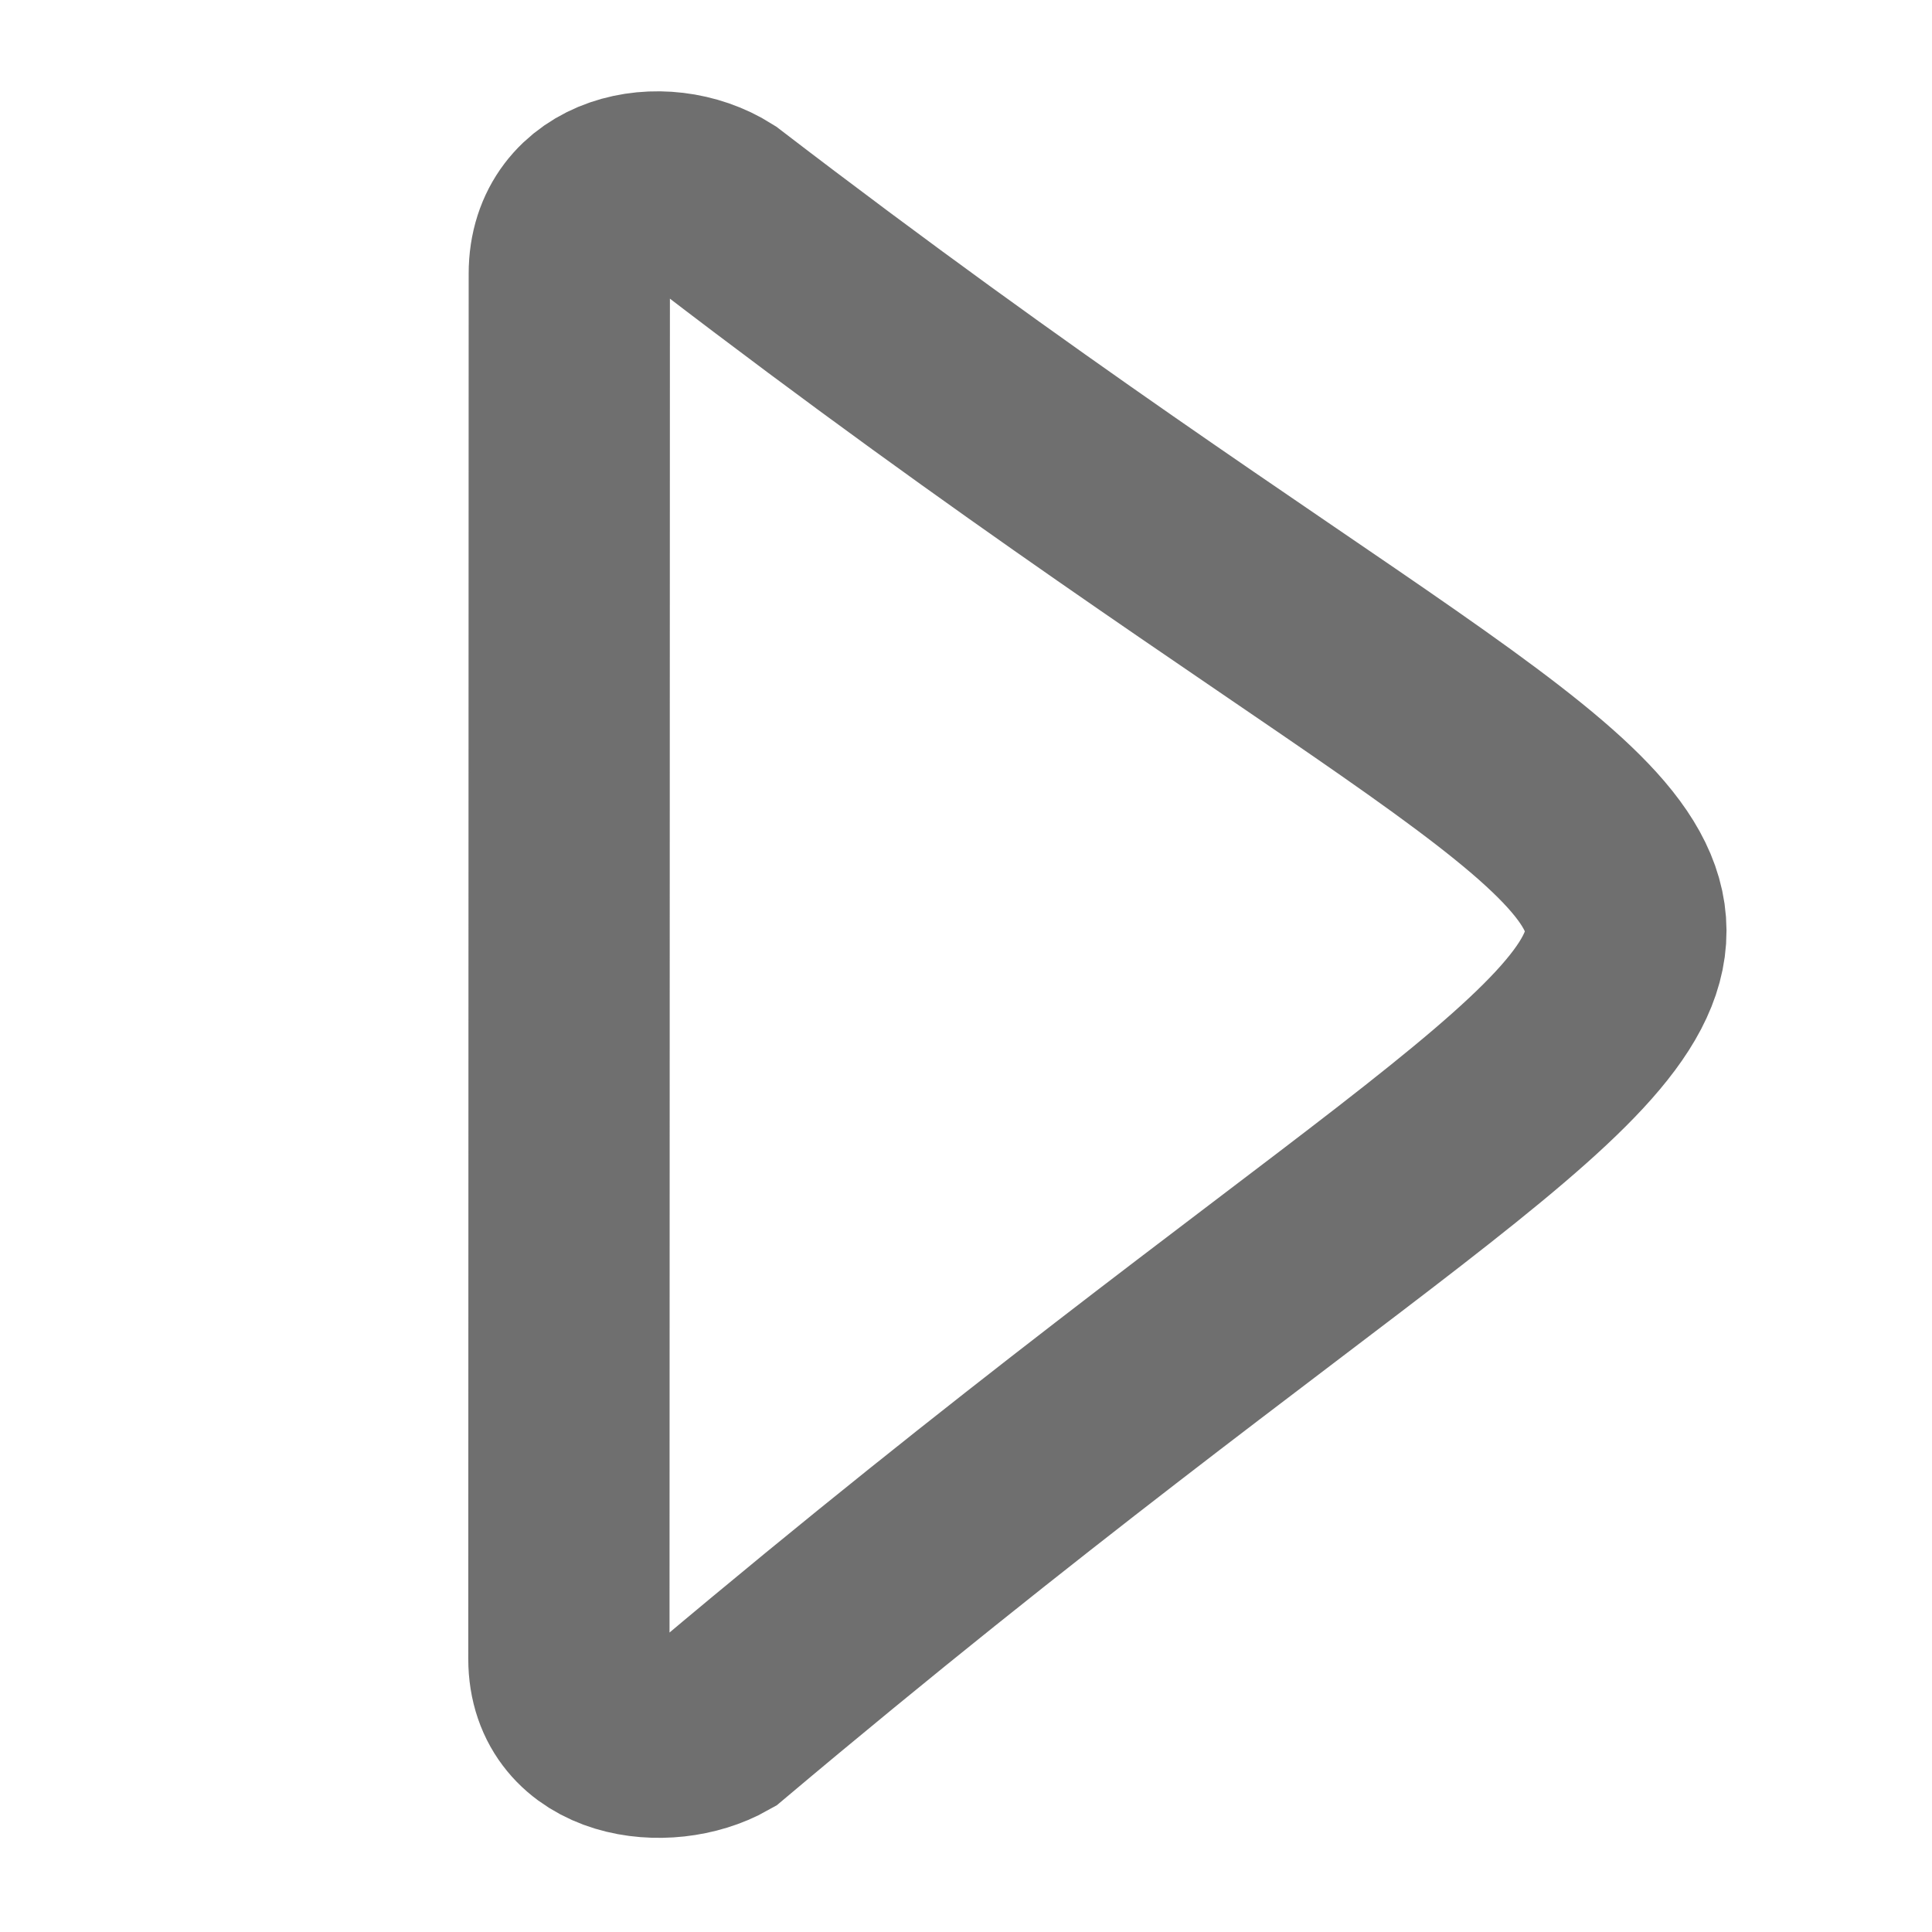
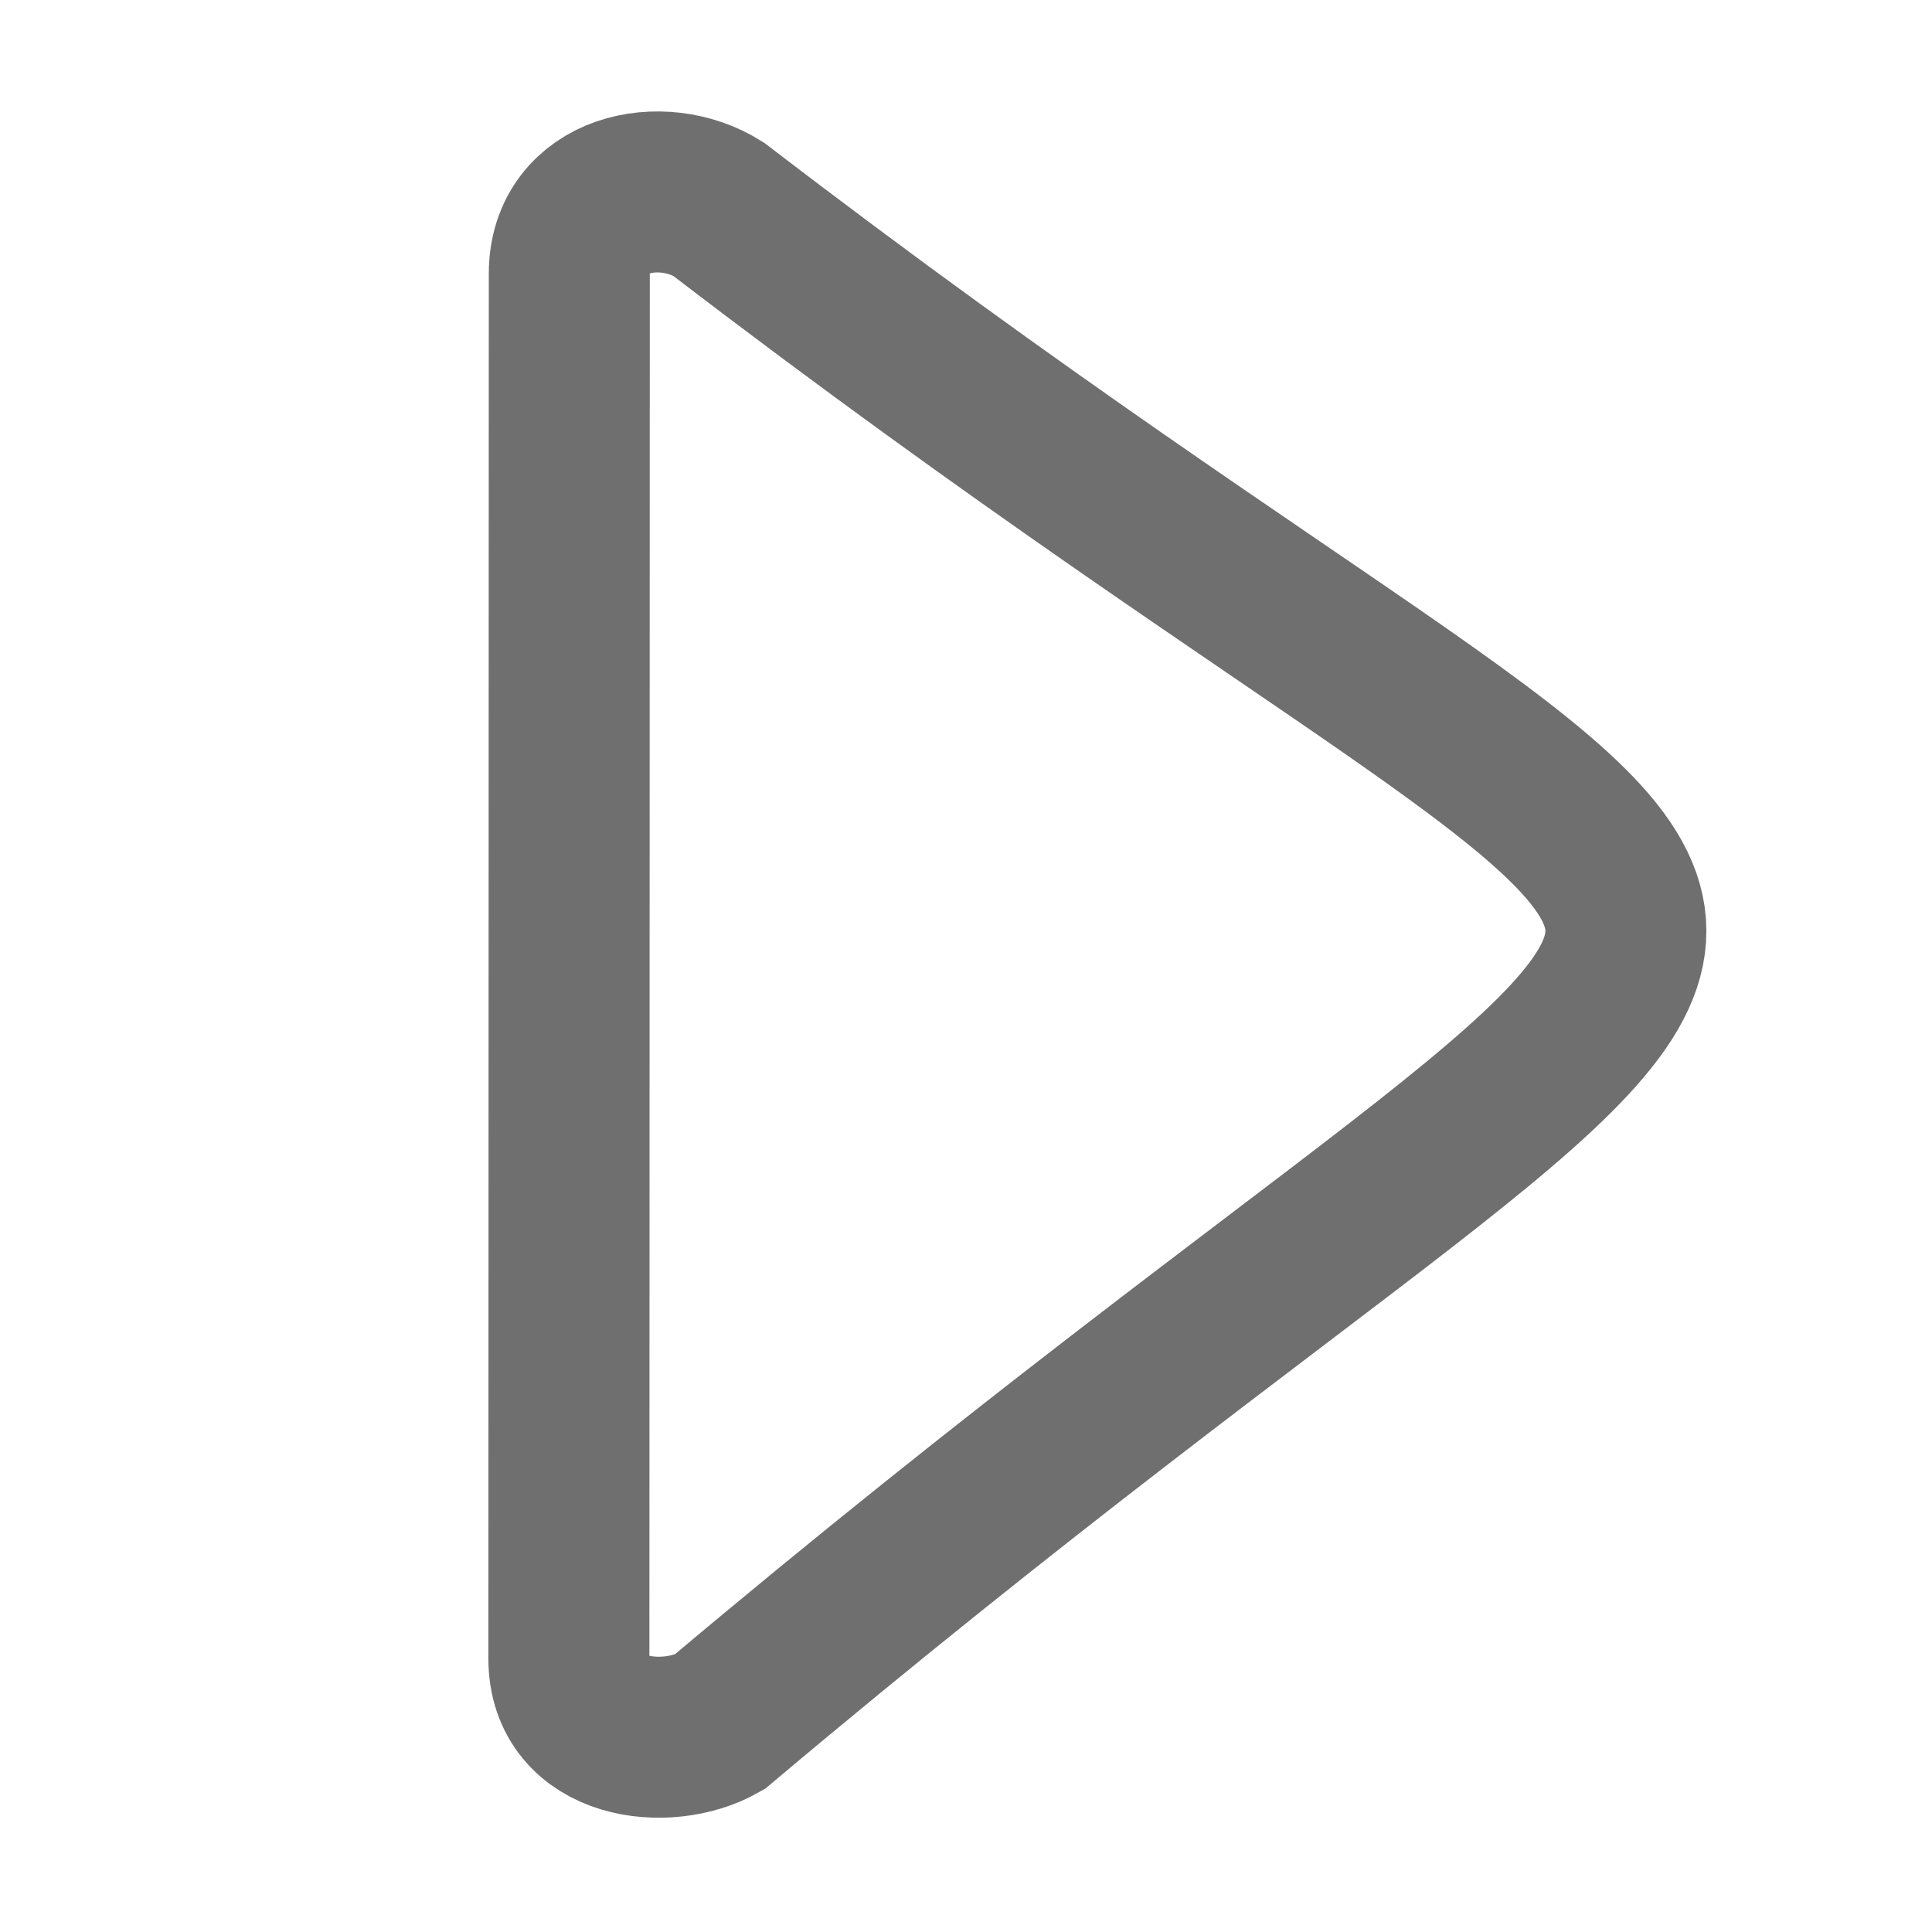
- <svg xmlns="http://www.w3.org/2000/svg" viewBox="0 0 24 24" fill="none" stroke="#6f6f6f" stroke-width="2.5">
+ <svg xmlns="http://www.w3.org/2000/svg" viewBox="0 0 24 24" fill="none" stroke="#6f6f6f" stroke-width="2">
  <path d="M 8.928,2.6 C 8.222,2.153 7.072,2.392 7.072,3.4 l -0.005,17.205 c -2.889e-4,1.016 1.212,1.16 1.866,0.79 C 23.976,8.729 23.93,14.104 8.928,2.6 Z" />
</svg>
